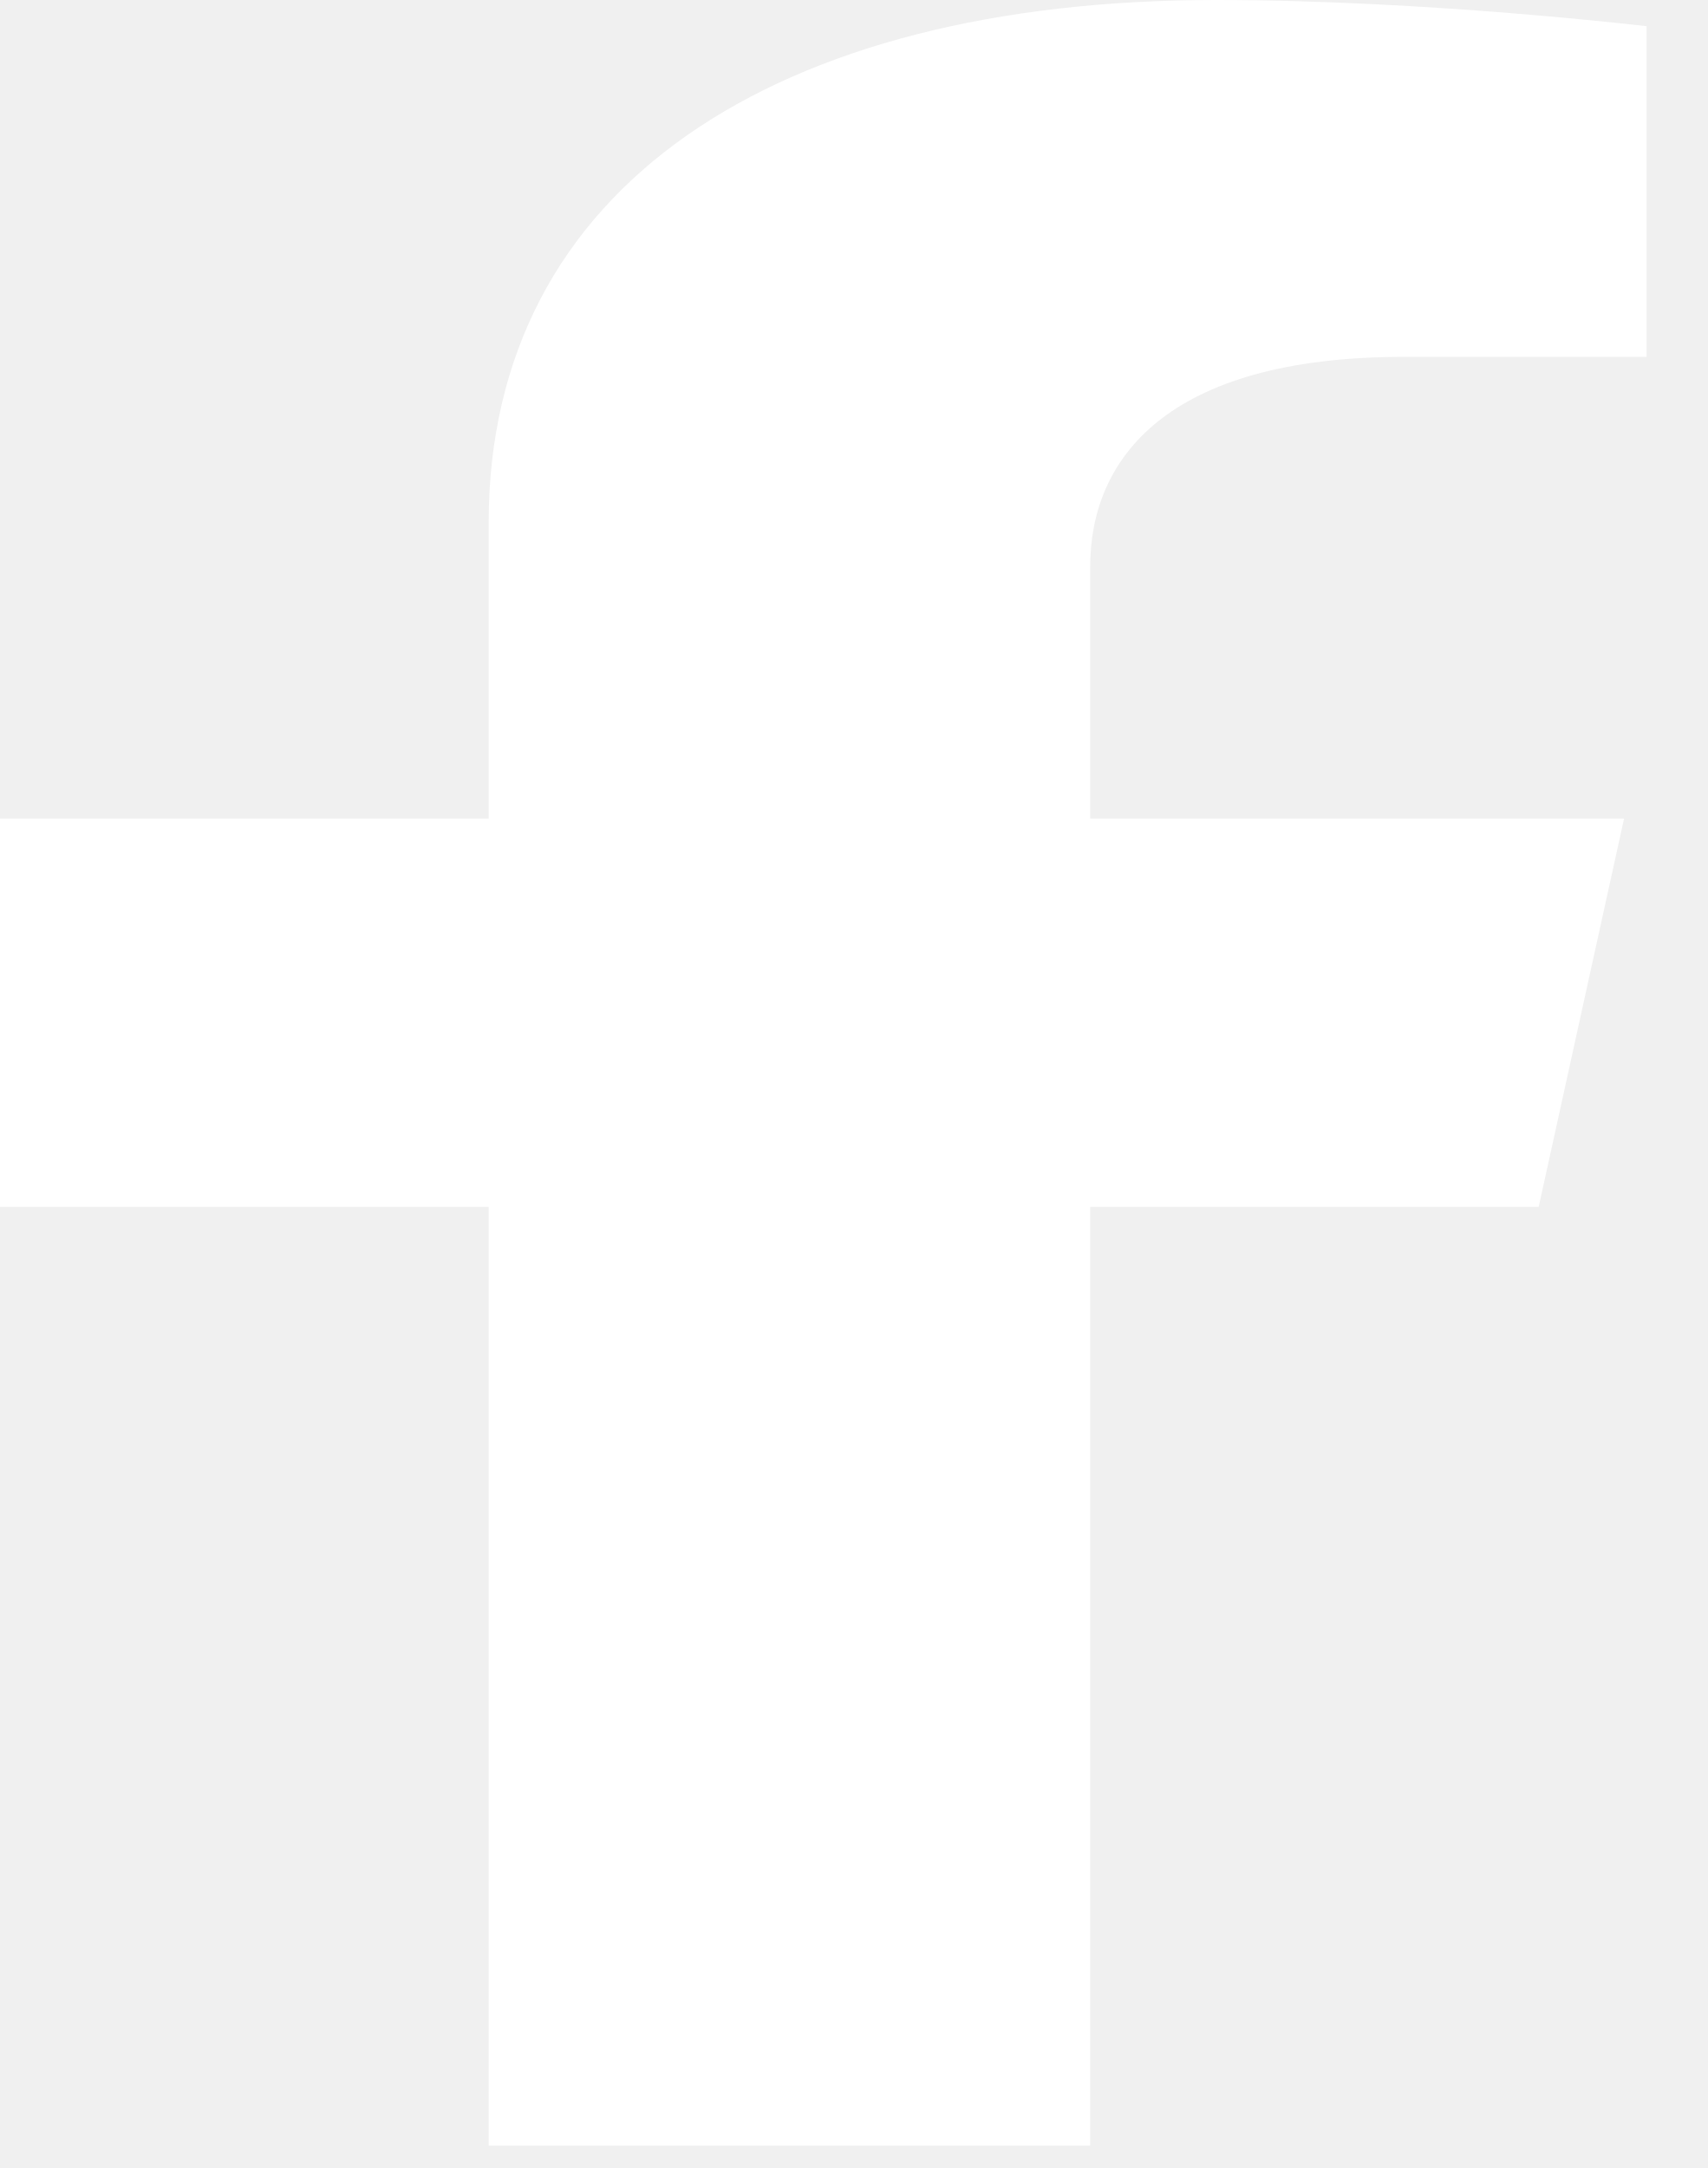
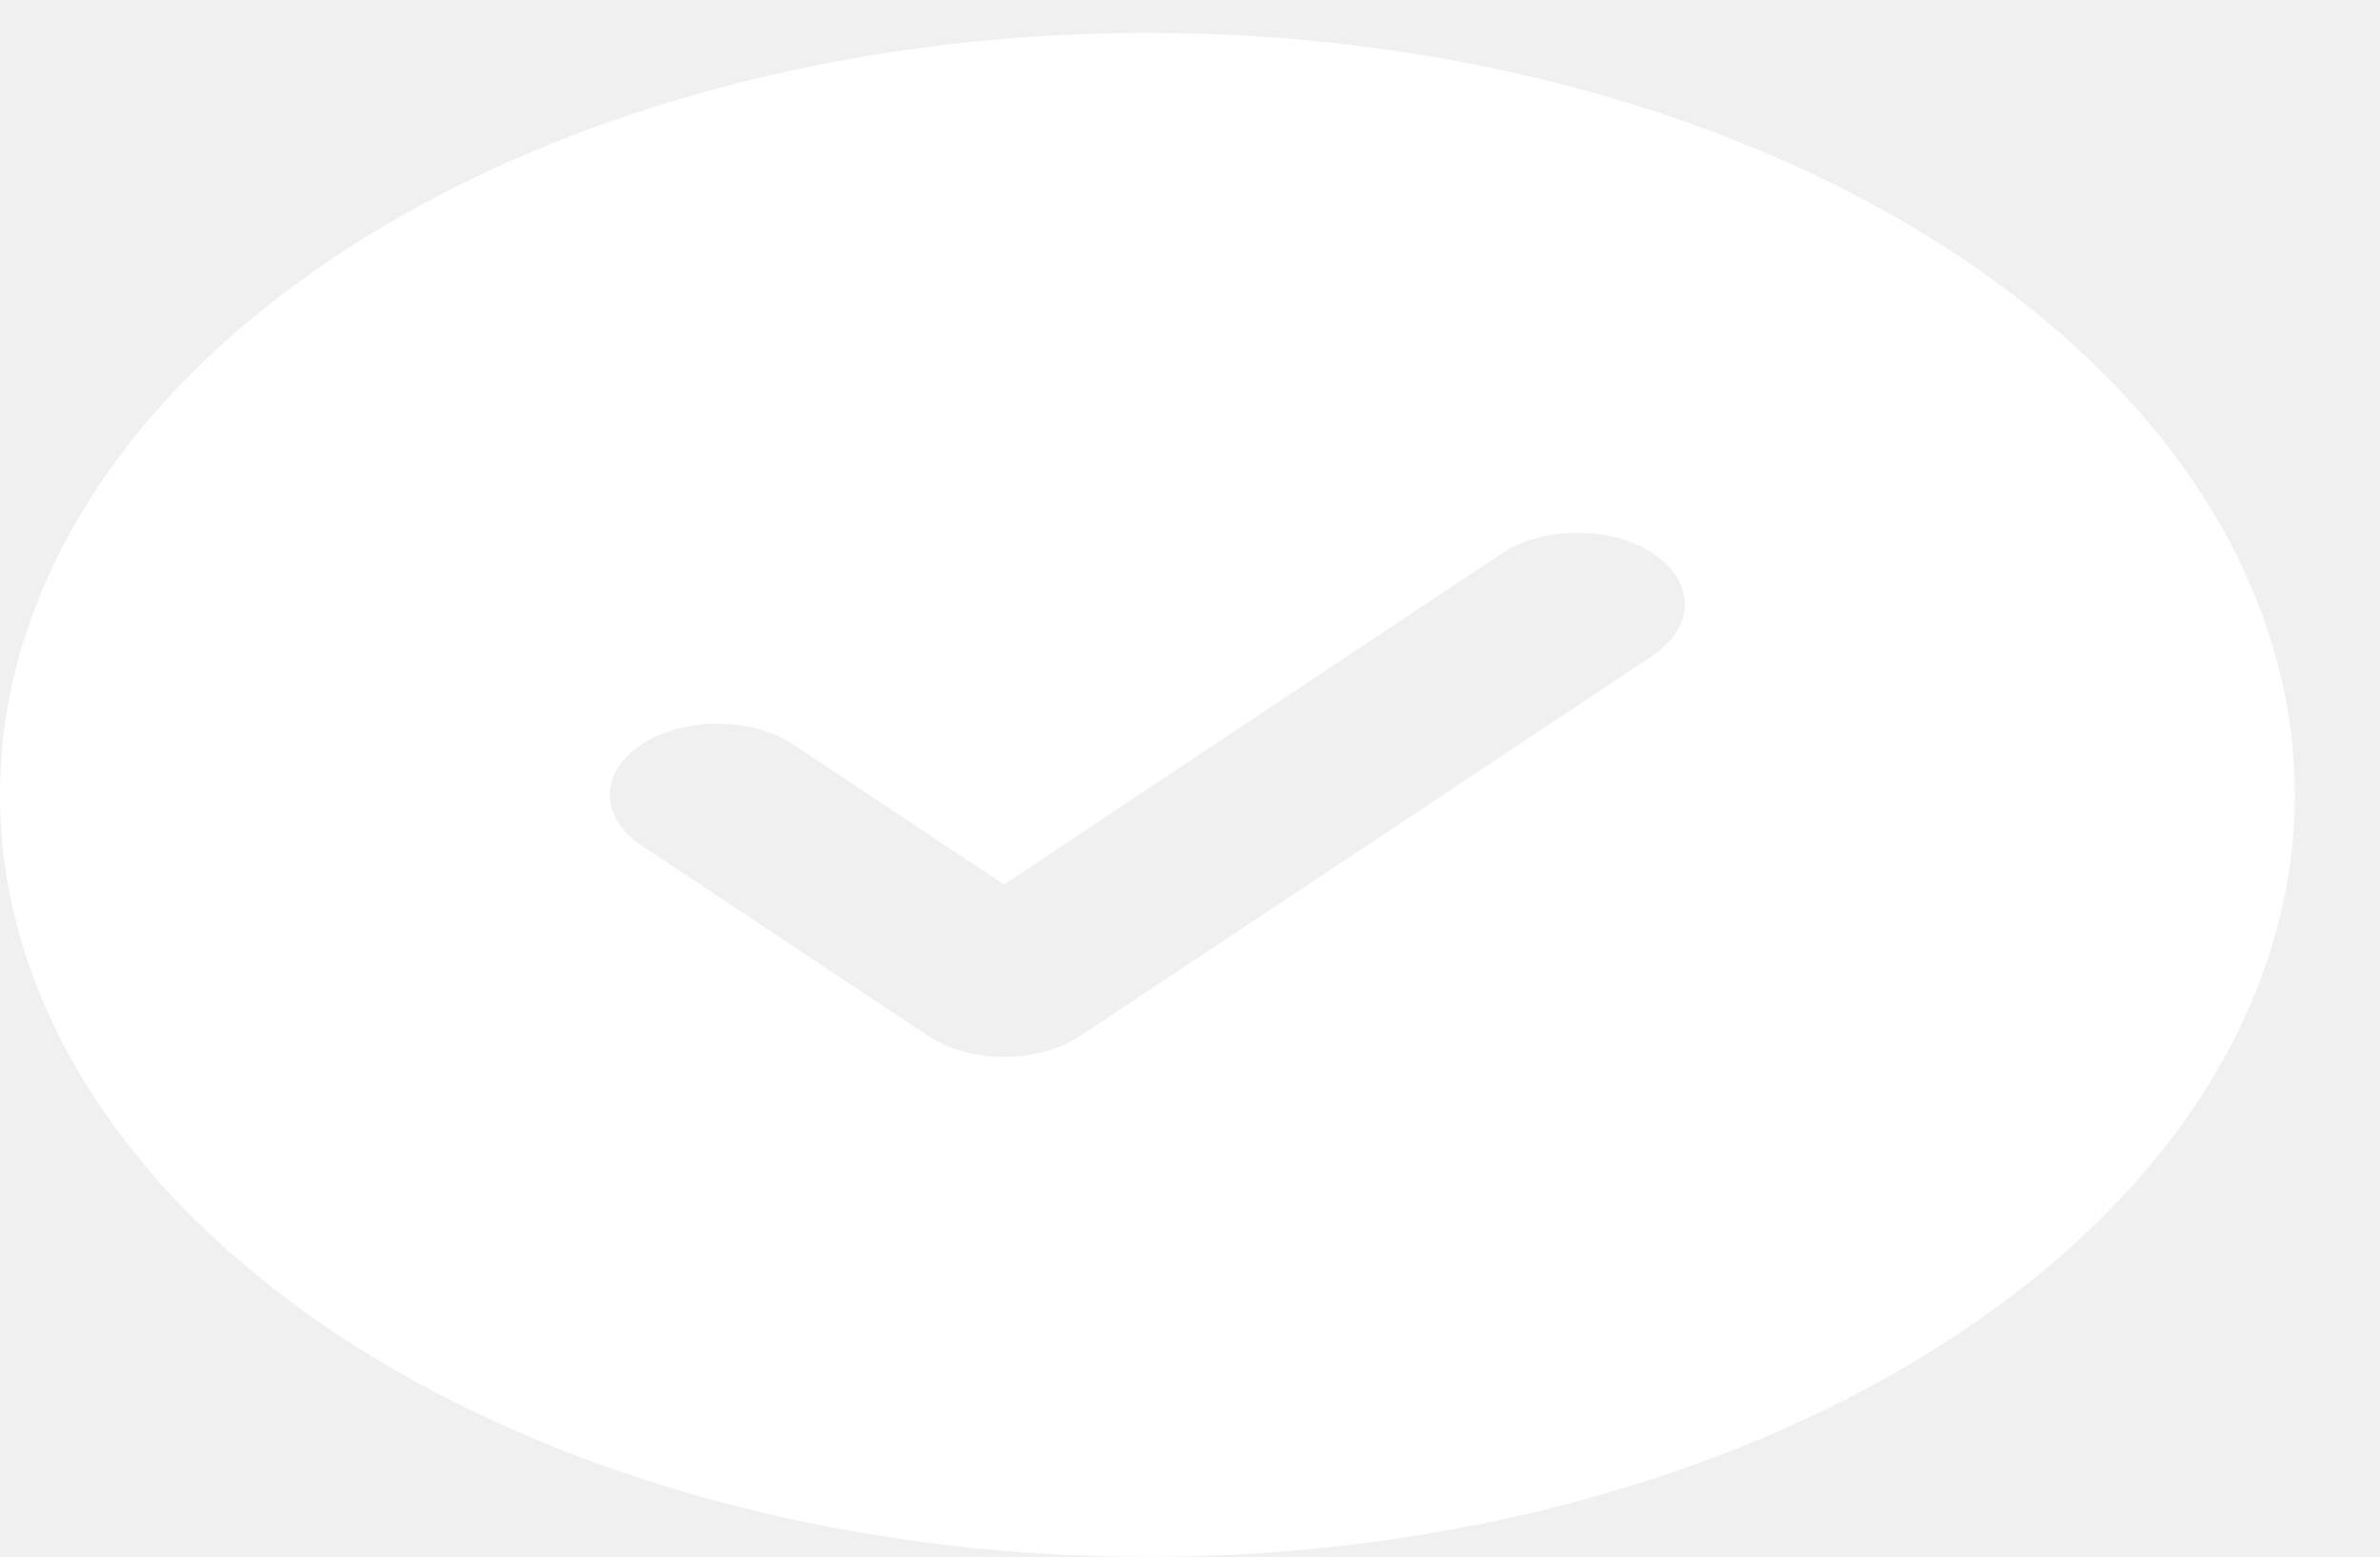
- <svg xmlns="http://www.w3.org/2000/svg" width="26" height="33" viewBox="0 0 26 33" fill="none">
-   <path d="M23.426 18.371L24.726 12.46H16.598V8.625C16.598 7.008 17.733 5.432 21.374 5.432H25.069V0.399C25.069 0.399 21.716 0 18.51 0C11.816 0 7.44 2.831 7.44 7.956V12.46H-0V18.371H7.44V32.659H16.598V18.371H23.426Z" fill="white" />
+ <svg xmlns="http://www.w3.org/2000/svg" width="26" height="17" viewBox="0 0 26 17" fill="none">
+   <path d="M12.535 17.002C15.859 17.002 19.047 16.125 21.398 14.564C23.749 13.004 25.069 10.887 25.069 8.68C25.069 6.473 23.749 4.357 21.398 2.796C19.047 1.235 15.859 0.359 12.535 0.359C9.21 0.359 6.022 1.235 3.671 2.796C1.321 4.357 0 6.473 0 8.68C0 10.887 1.321 13.004 3.671 14.564C6.022 16.125 9.21 17.002 12.535 17.002ZM18.067 7.152L11.8 11.313C11.34 11.619 10.596 11.619 10.14 11.313L7.007 9.233C6.546 8.927 6.546 8.433 7.007 8.131C7.467 7.829 8.211 7.825 8.667 8.131L10.968 9.659L16.403 6.047C16.863 5.742 17.607 5.742 18.063 6.047C18.518 6.353 18.523 6.847 18.063 7.149L18.067 7.152Z" fill="white" />
</svg>
